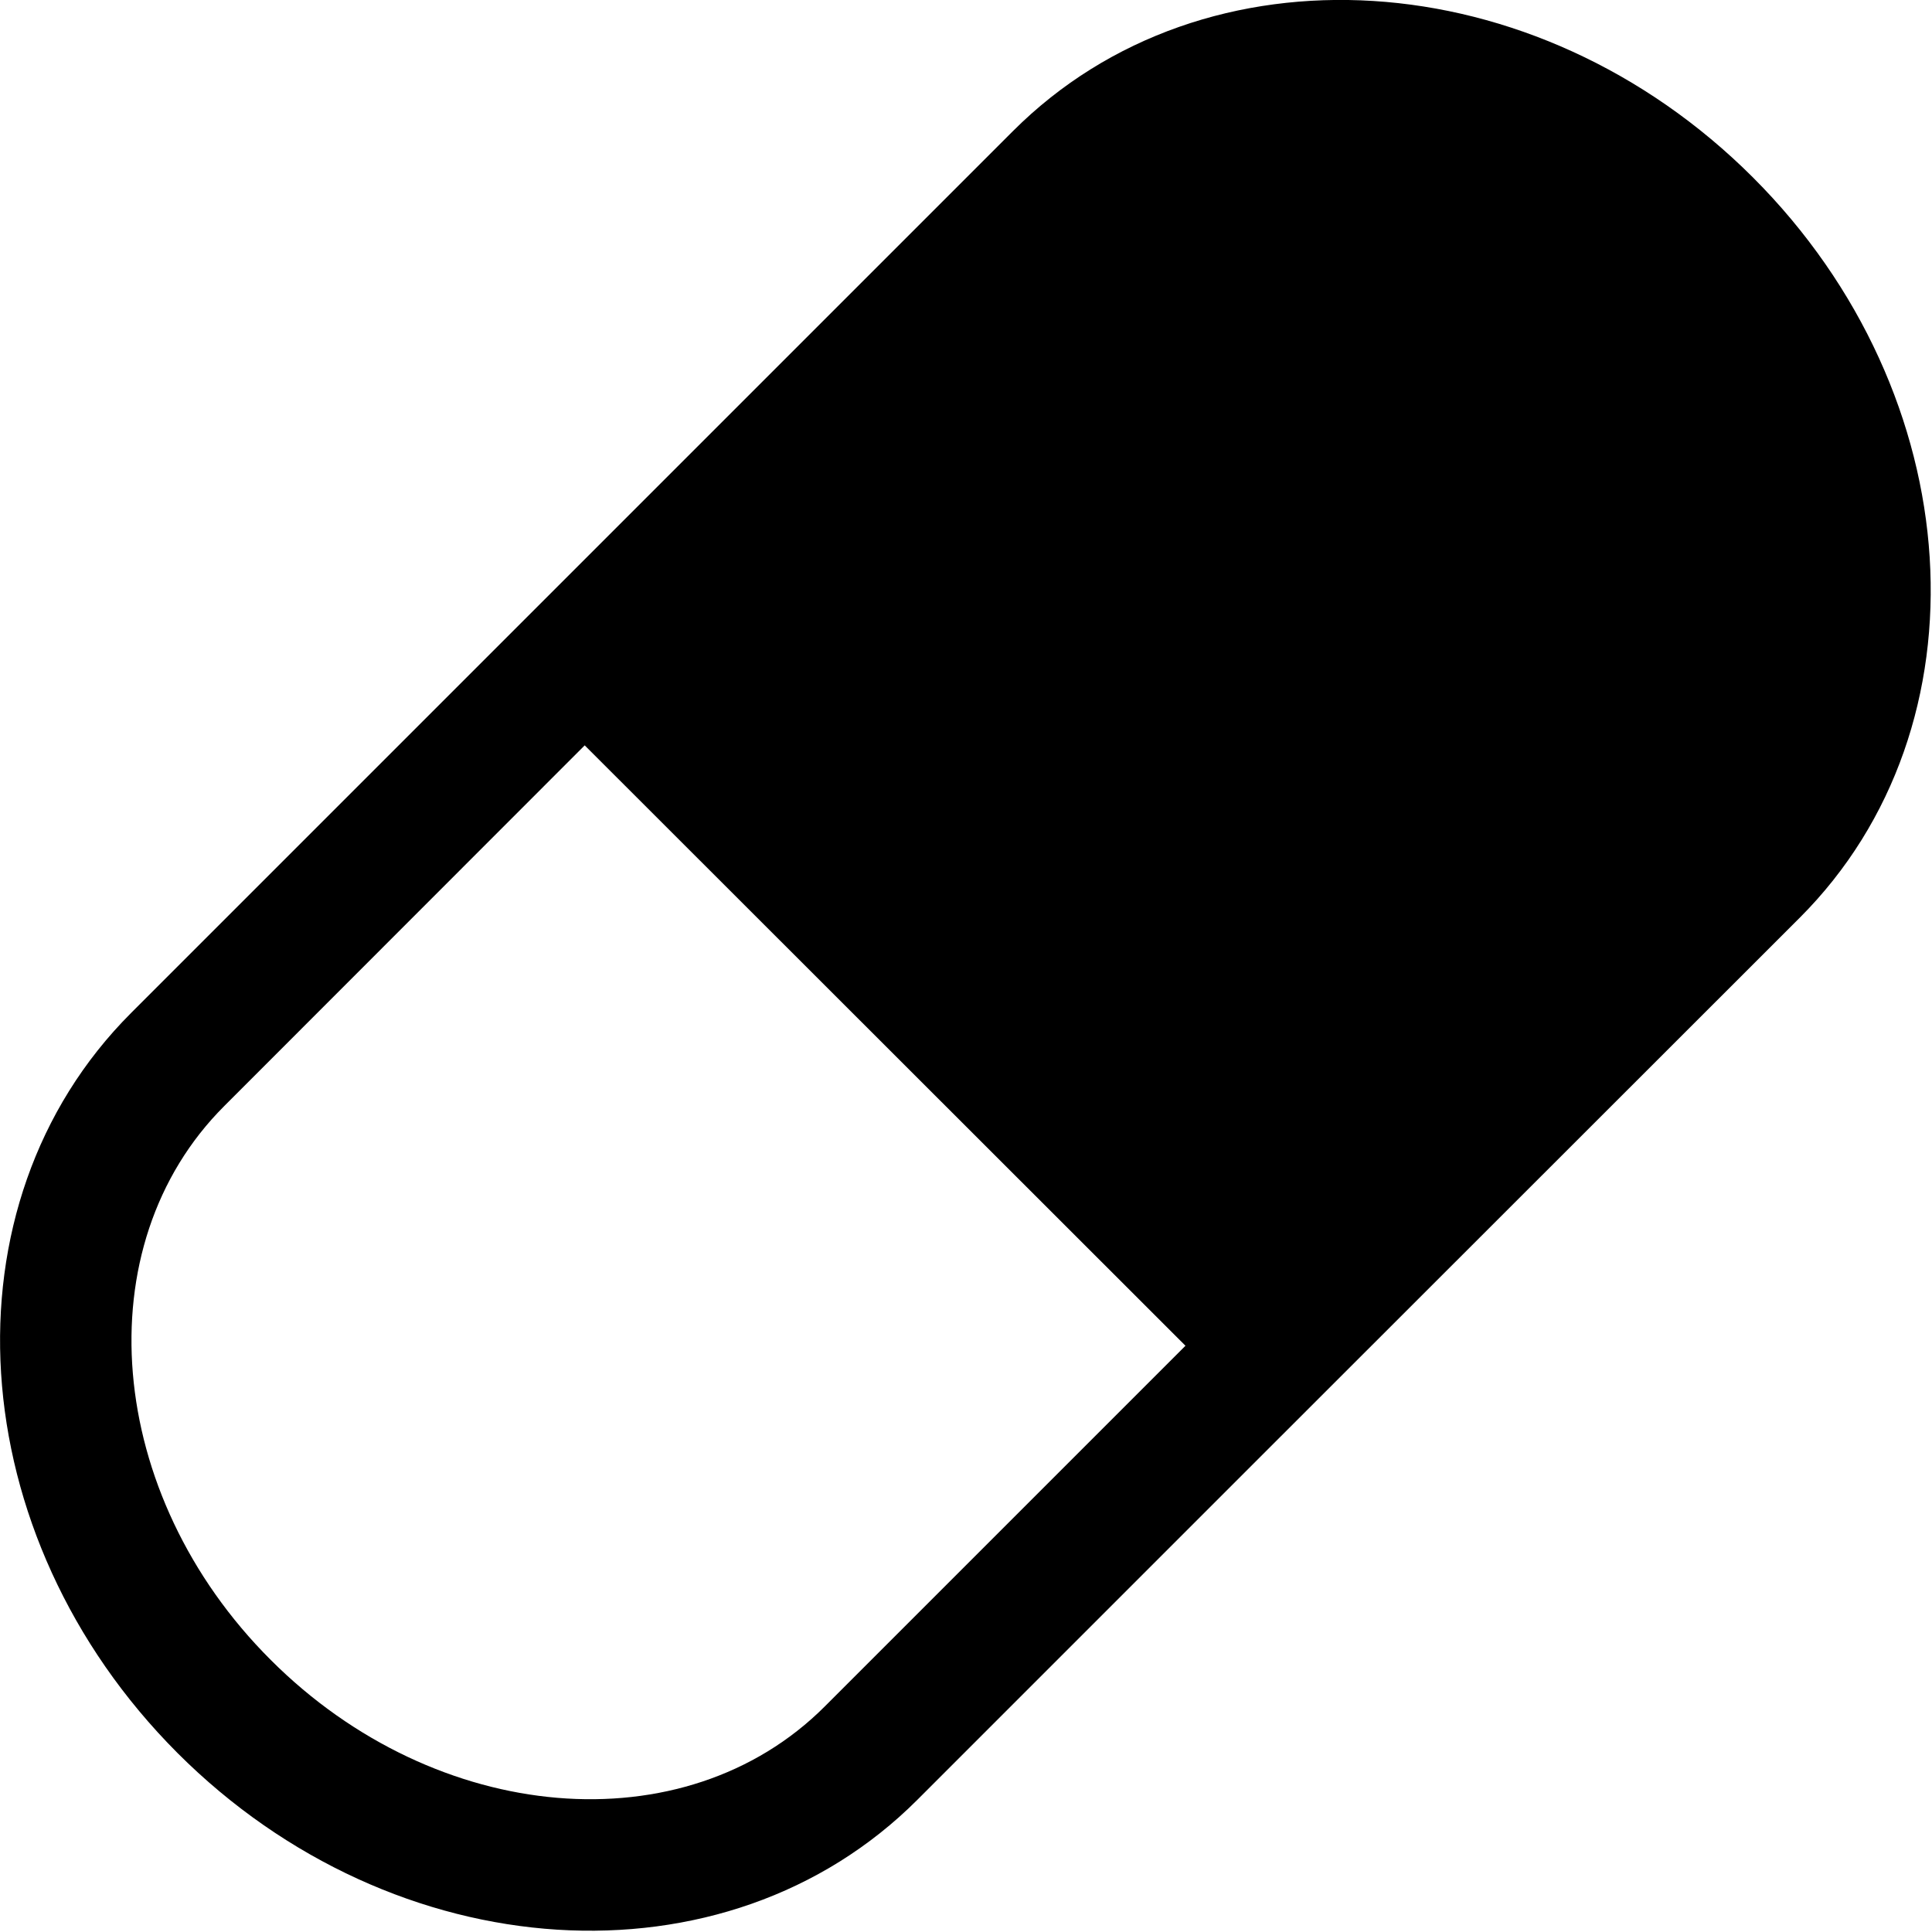
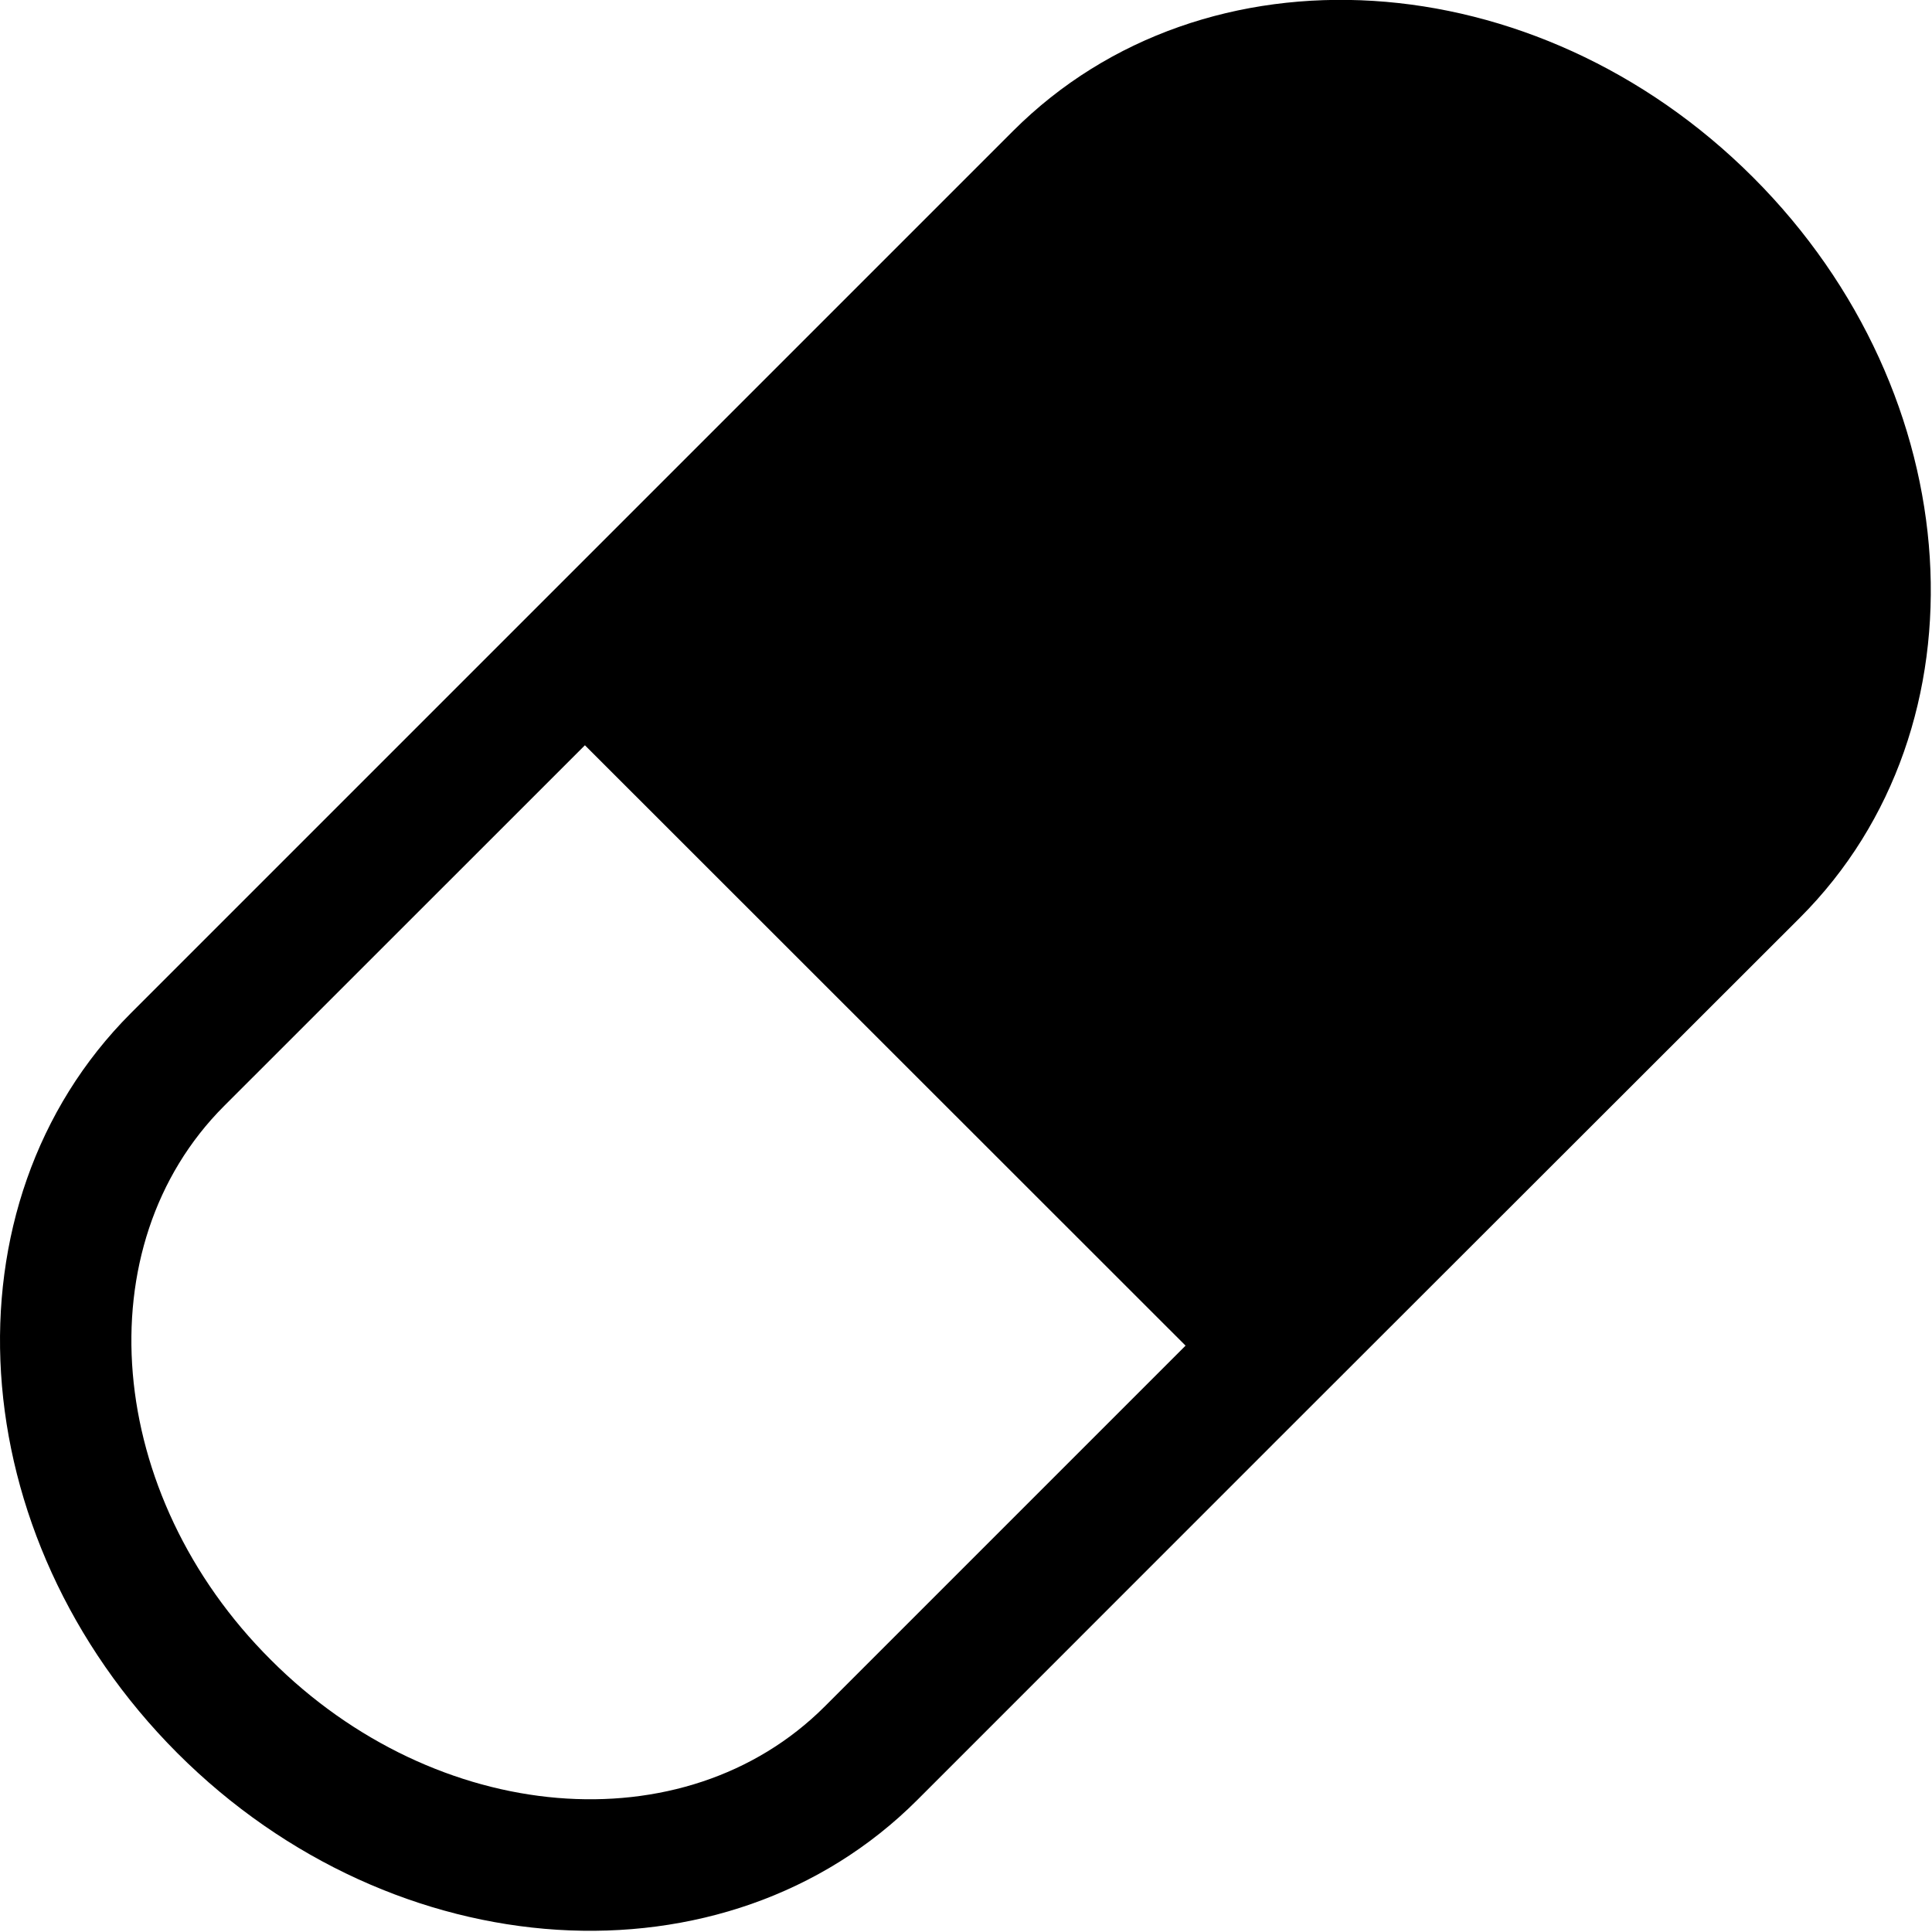
- <svg xmlns="http://www.w3.org/2000/svg" width="25px" height="25px" viewBox="0 0 25 25" version="1.1">
+ <svg xmlns="http://www.w3.org/2000/svg" width="20px" height="20px" viewBox="0 0 20 20" version="1.1">
  <g id="surface1">
-     <path style=" stroke:none;fill-rule:nonzero;fill:rgb(0%,0%,0%);fill-opacity:1;" d="M 22.684 2.297 C 19.871 -0.516 15.586 -0.781 13.109 1.695 L 1.695 13.109 C -0.781 15.586 -0.512 19.871 2.297 22.684 C 5.109 25.496 9.395 25.766 11.871 23.289 L 16.539 18.621 L 23.289 11.875 C 25.766 9.398 25.496 5.109 22.684 2.297 Z M 10.672 22.082 C 8.859 23.895 5.645 23.621 3.504 21.48 C 1.359 19.34 1.09 16.121 2.902 14.312 L 7.566 9.645 L 15.34 17.414 Z M 10.672 22.082 " />
+     <path style=" stroke:none;fill-rule:nonzero;fill:rgb(0%,0%,0%);fill-opacity:1;" d="M 18.148 1.836 C 15.898 -0.414 12.469 -0.625 10.488 1.355 L 1.355 10.488 C -0.625 12.469 -0.41 15.898 1.836 18.148 C 4.086 20.398 7.516 20.613 9.496 18.633 L 13.23 14.898 L 18.633 9.5 C 20.613 7.52 20.398 4.086 18.148 1.836 Z M 8.539 17.664 C 7.086 19.117 4.516 18.898 2.805 17.184 C 1.086 15.473 0.871 12.898 2.32 11.449 L 6.055 7.715 L 12.273 13.93 Z M 8.539 17.664 " />
  </g>
</svg>
